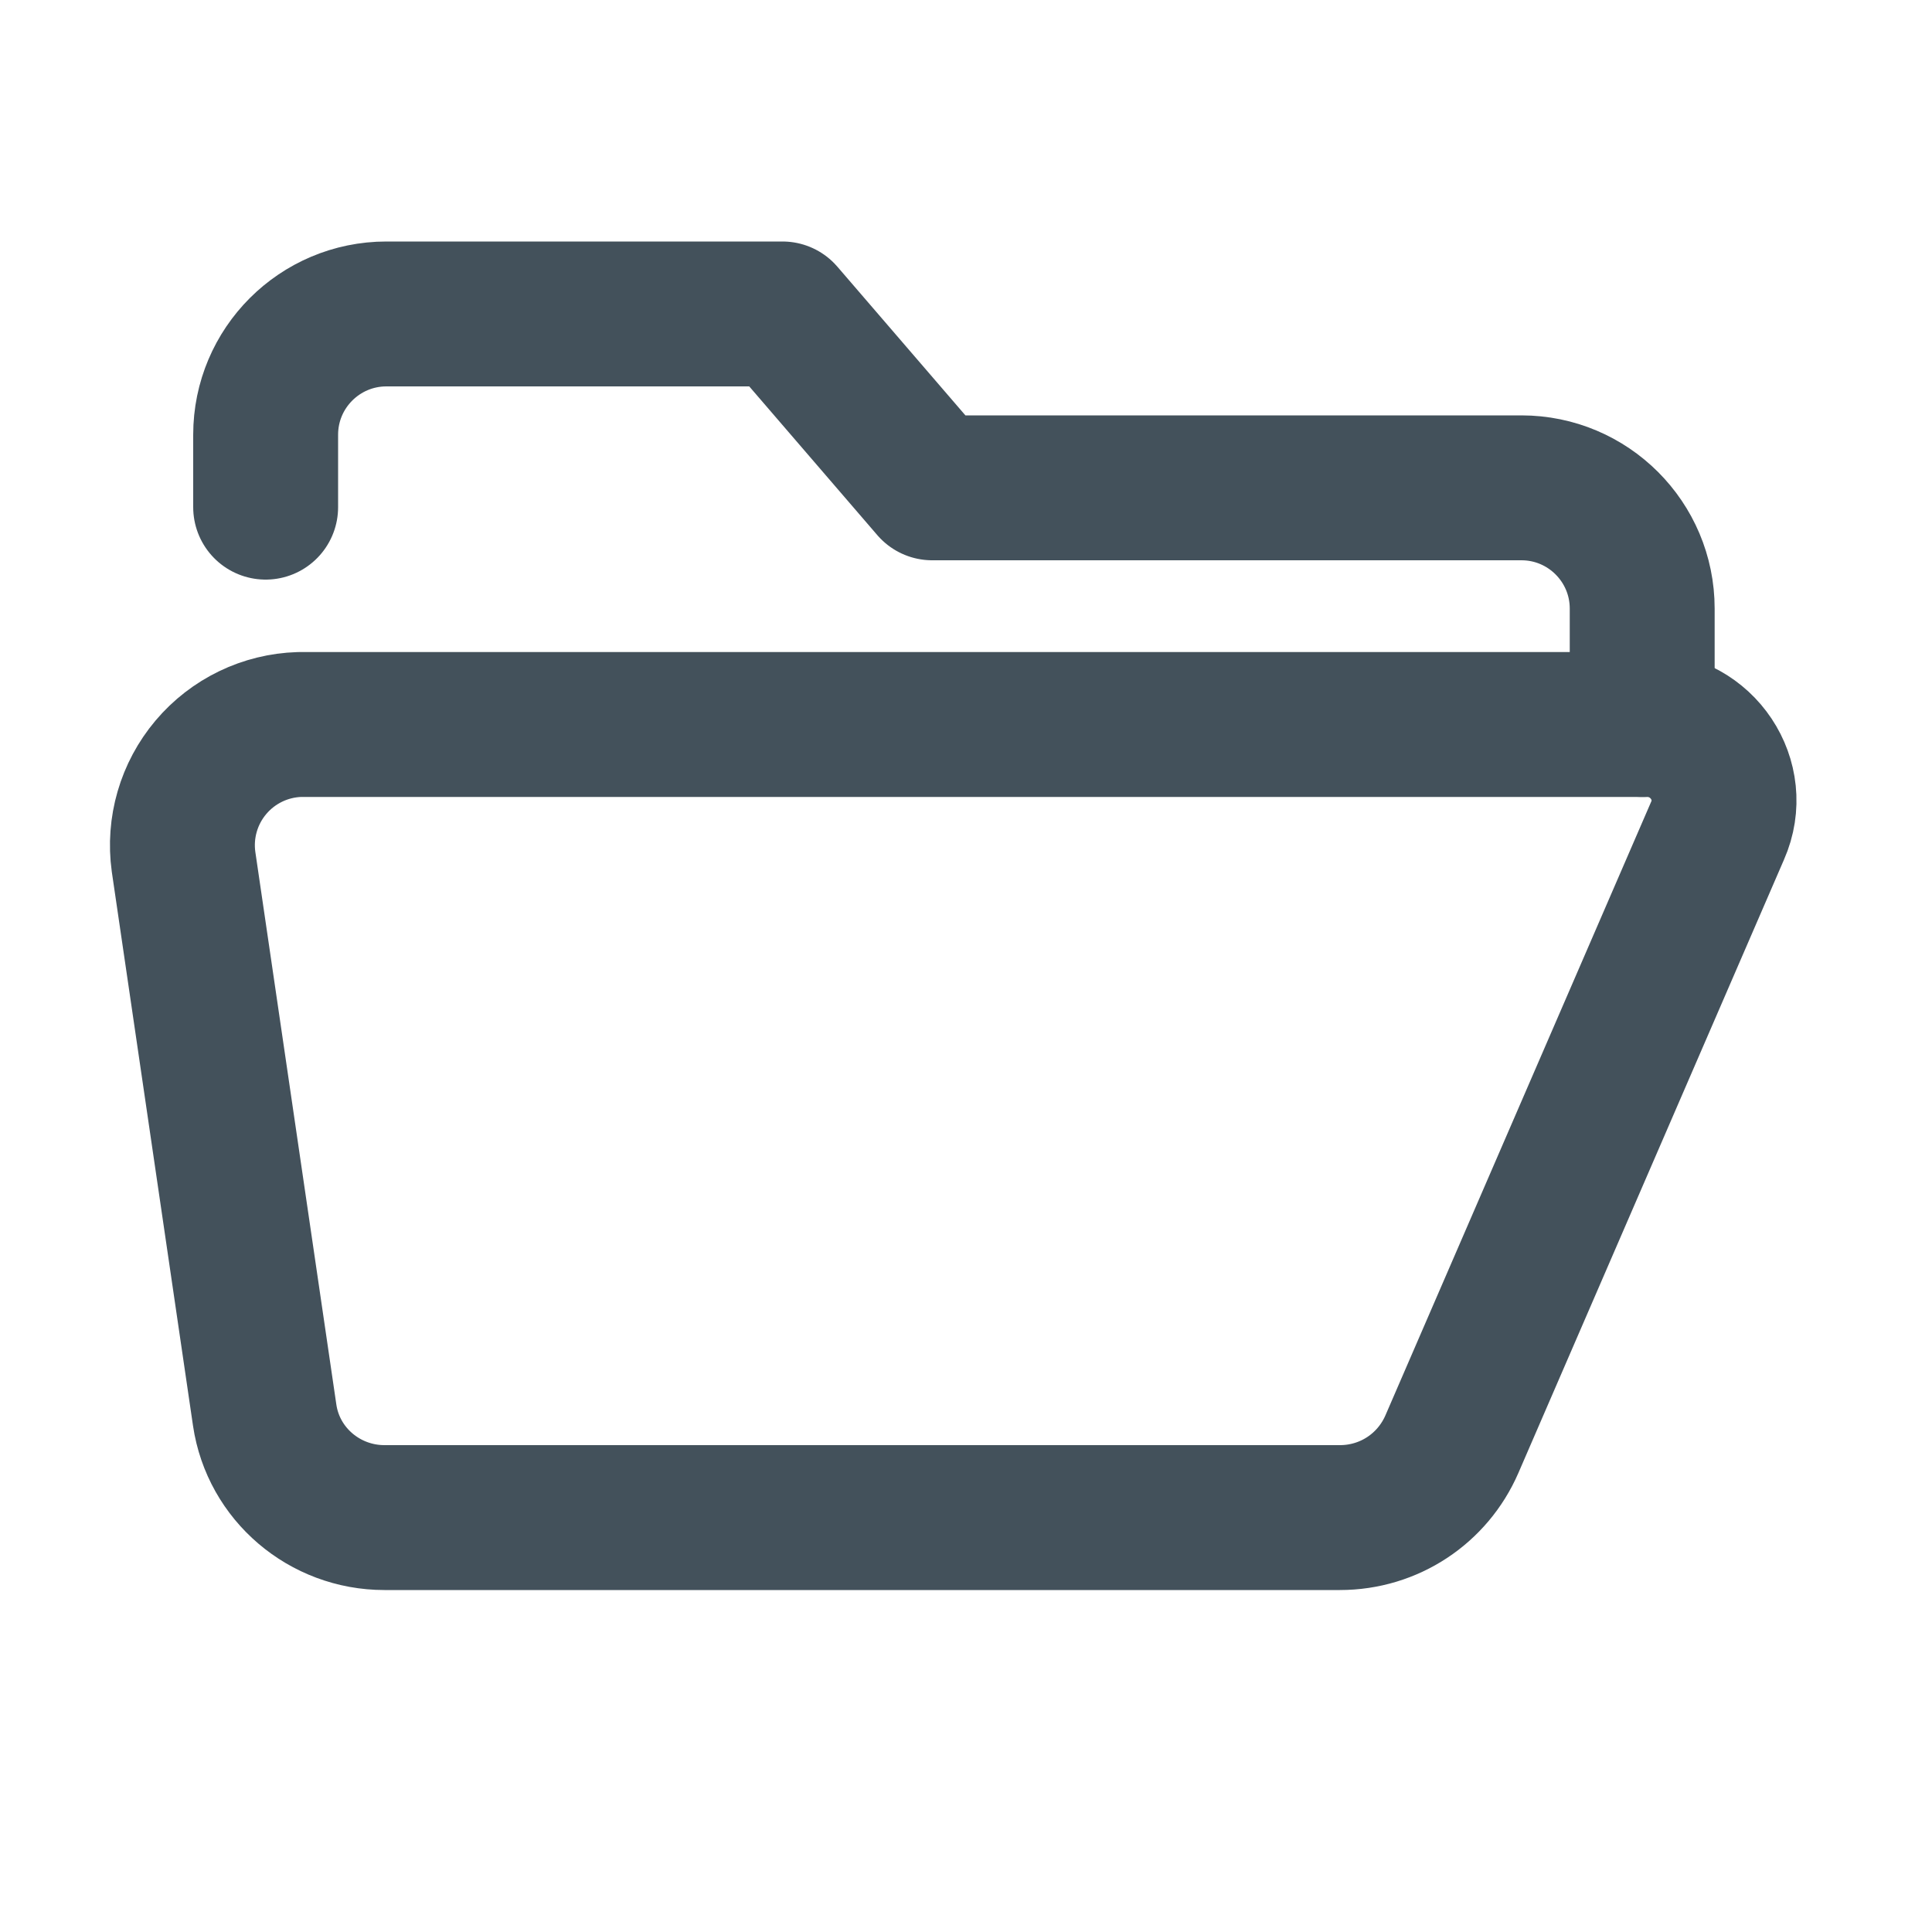
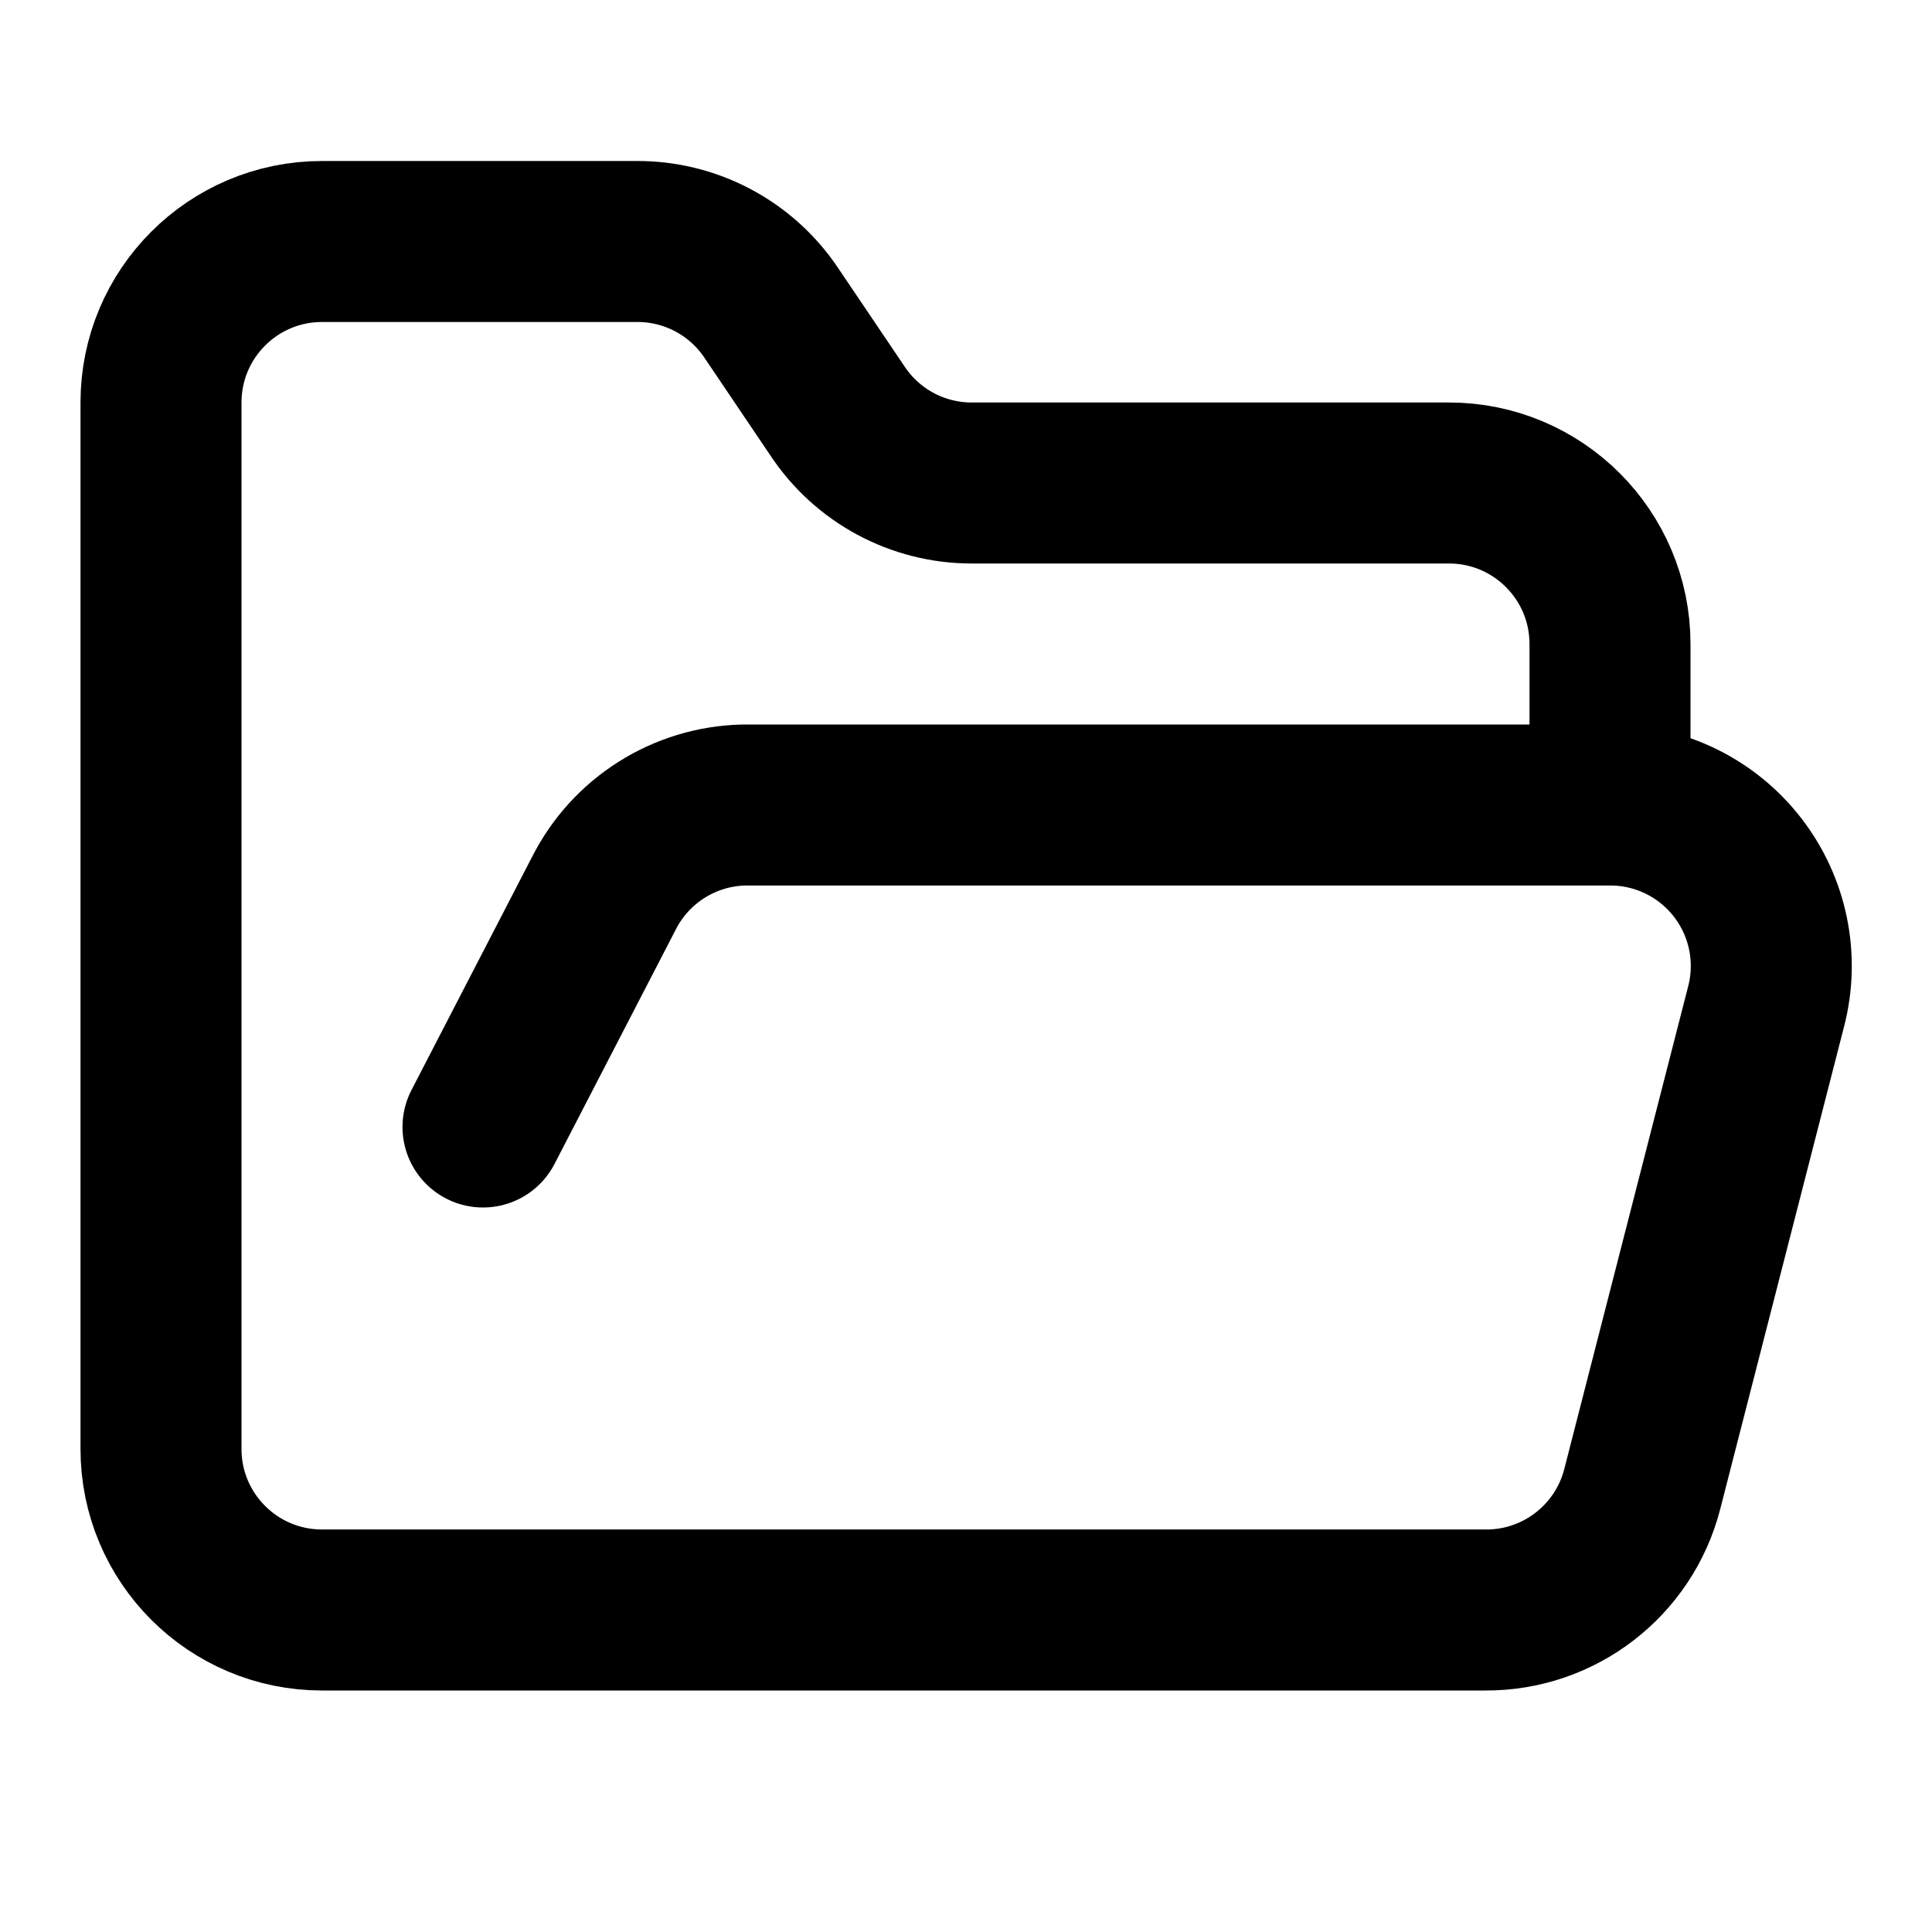
- <svg xmlns="http://www.w3.org/2000/svg" width="20" height="20" viewBox="0 0 20 20" fill="none">
-   <path d="M2.75 5.25V4.5c0-.69.56-1.25 1.25-1.25h4.1l1.55 1.8h6.1c.69 0 1.25.56 1.25 1.25v1.2" stroke="#43515B" stroke-width="1.5" stroke-linecap="round" stroke-linejoin="round" />
-   <path d="M3.1 7.5h13.95c.57 0 .96.58.73 1.1l-2.75 6.35c-.2.46-.65.76-1.16.76H3.98c-.62 0-1.15-.45-1.24-1.06L1.9 8.92A1.25 1.25 0 0 1 3.1 7.5Z" stroke="#43515B" stroke-width="1.5" stroke-linejoin="round" />
+ <svg xmlns="http://www.w3.org/2000/svg" width="24" height="24" viewBox="0 0 24 24" fill="none" stroke="currentColor" stroke-width="2" stroke-linecap="round" stroke-linejoin="round" class="lucide lucide-folder-open-icon lucide-folder-open">
+   <path d="m6 14 1.5-2.9A2 2 0 0 1 9.24 10H20a2 2 0 0 1 1.94 2.5l-1.54 6a2 2 0 0 1-1.95 1.5H4a2 2 0 0 1-2-2V5a2 2 0 0 1 2-2h3.9a2 2 0 0 1 1.69.9l.81 1.2a2 2 0 0 0 1.67.9H18a2 2 0 0 1 2 2v2" />
</svg>
